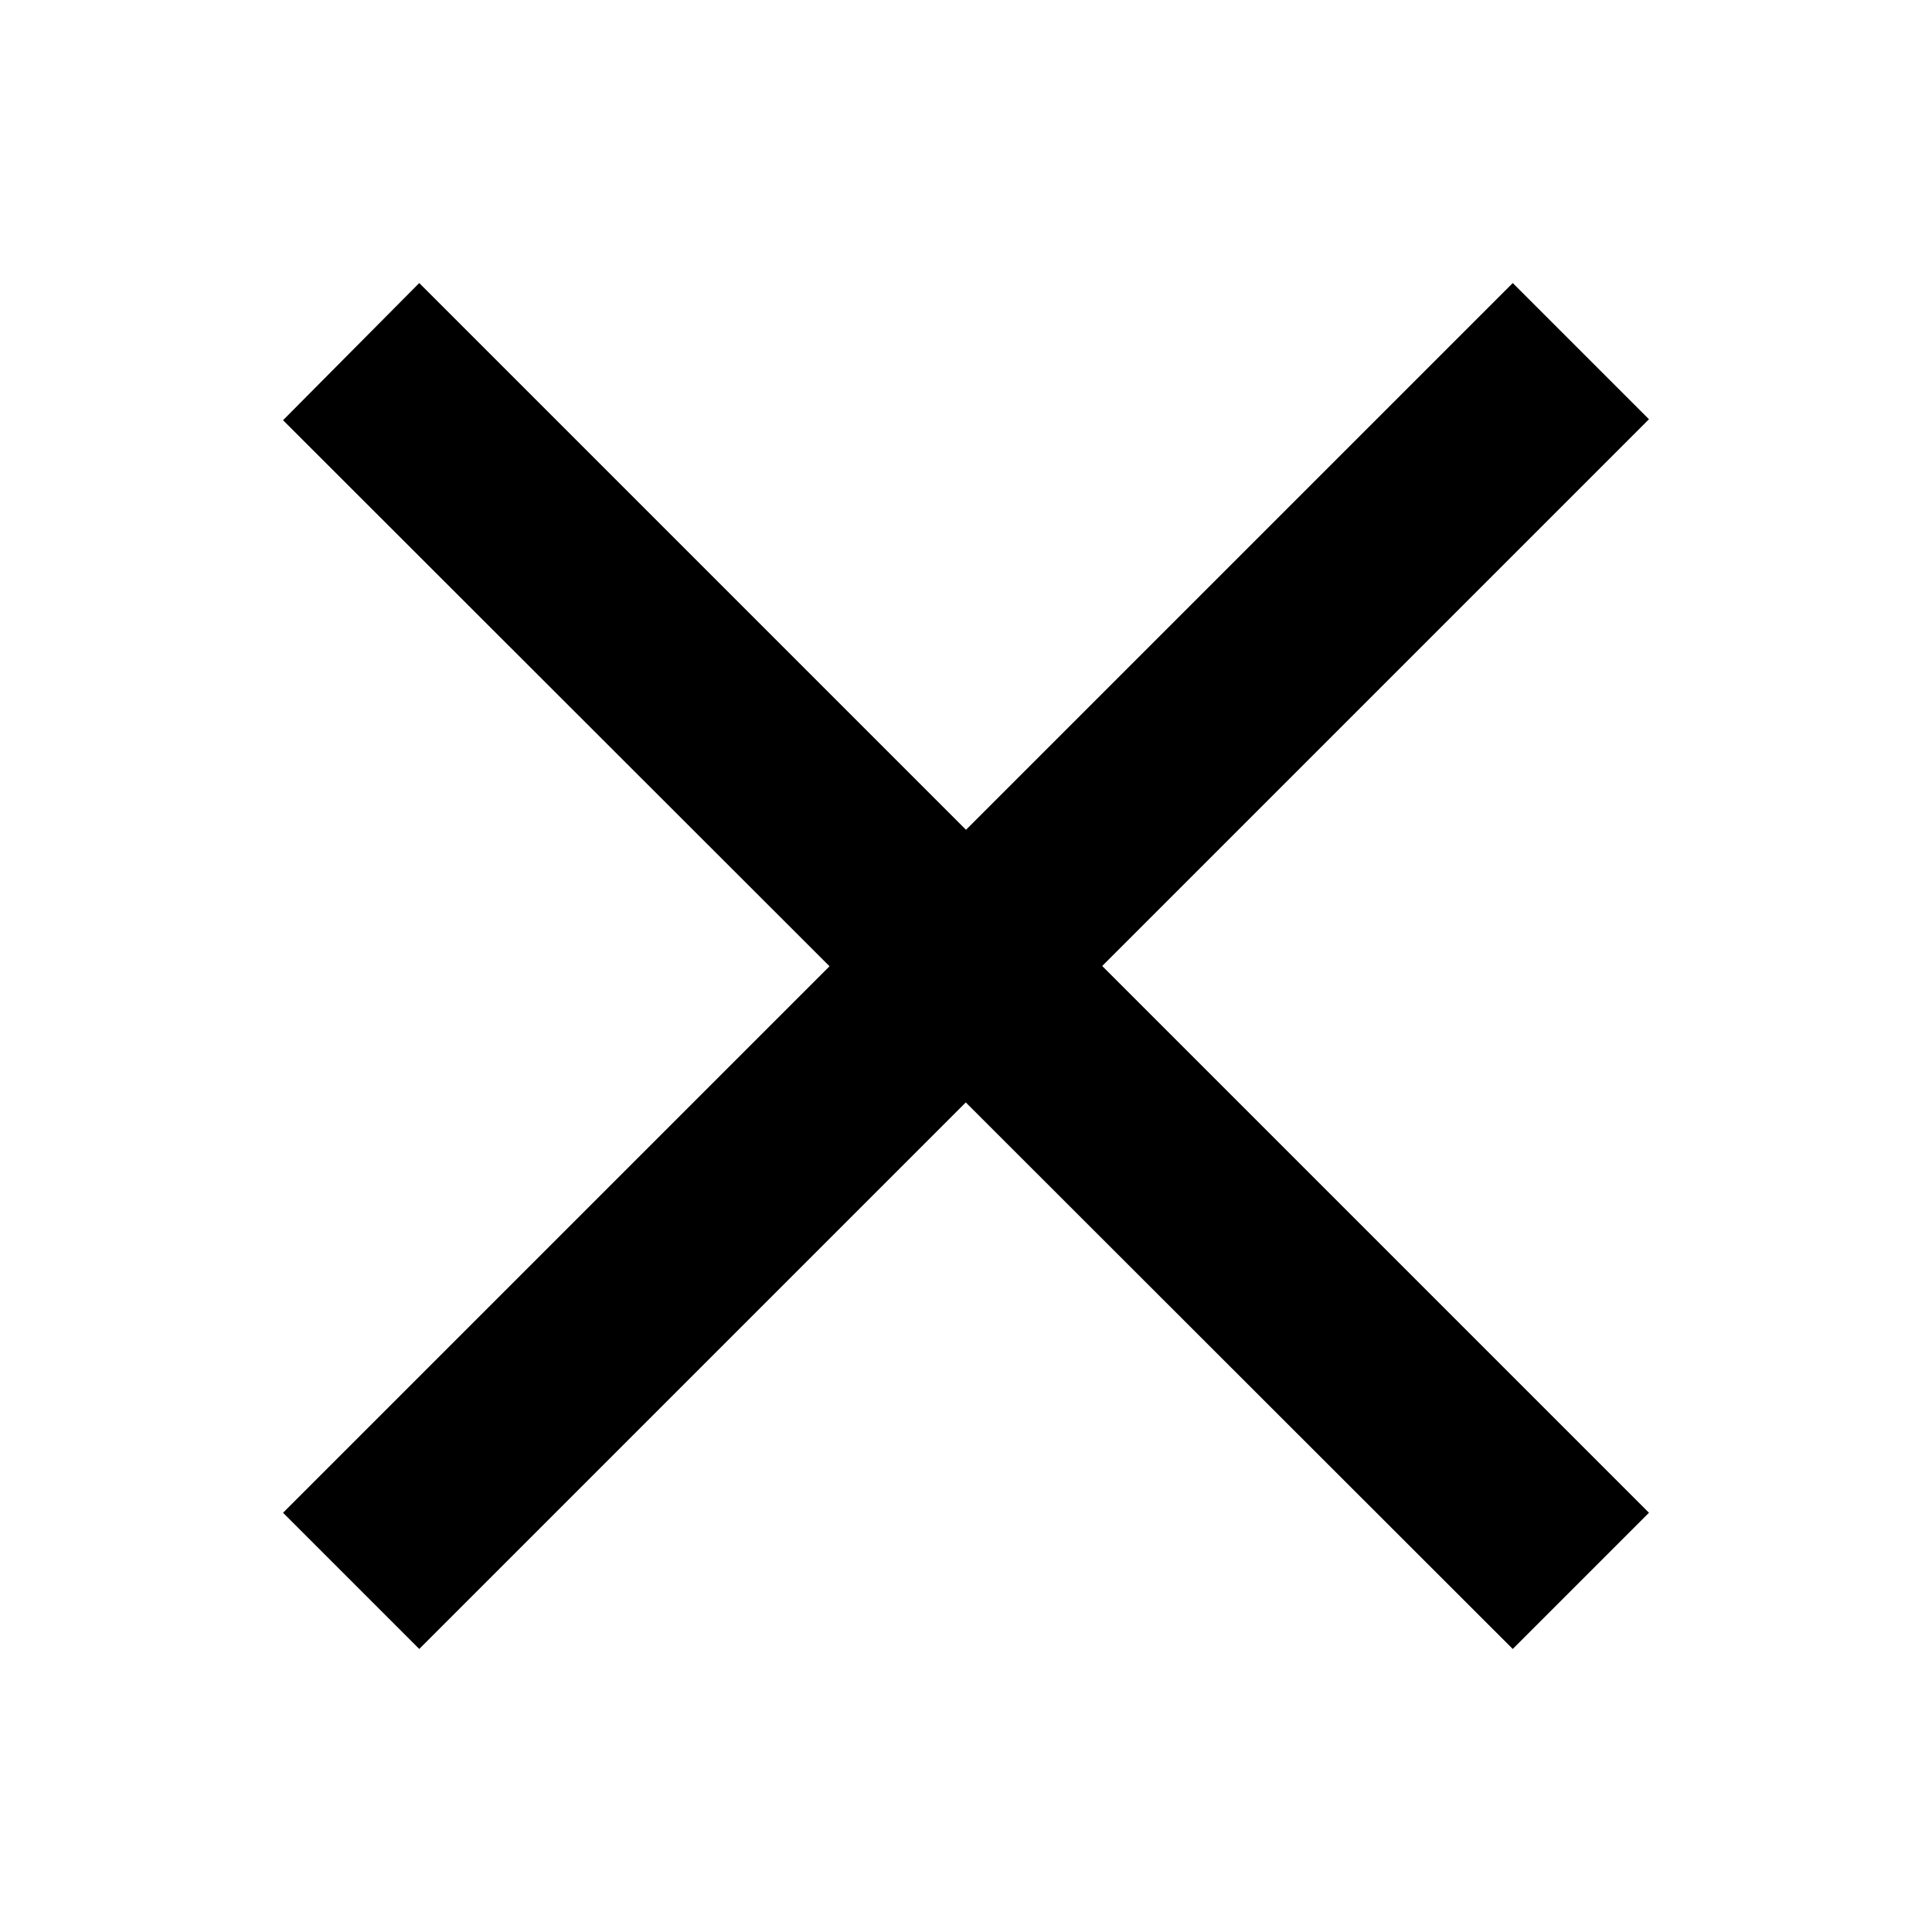
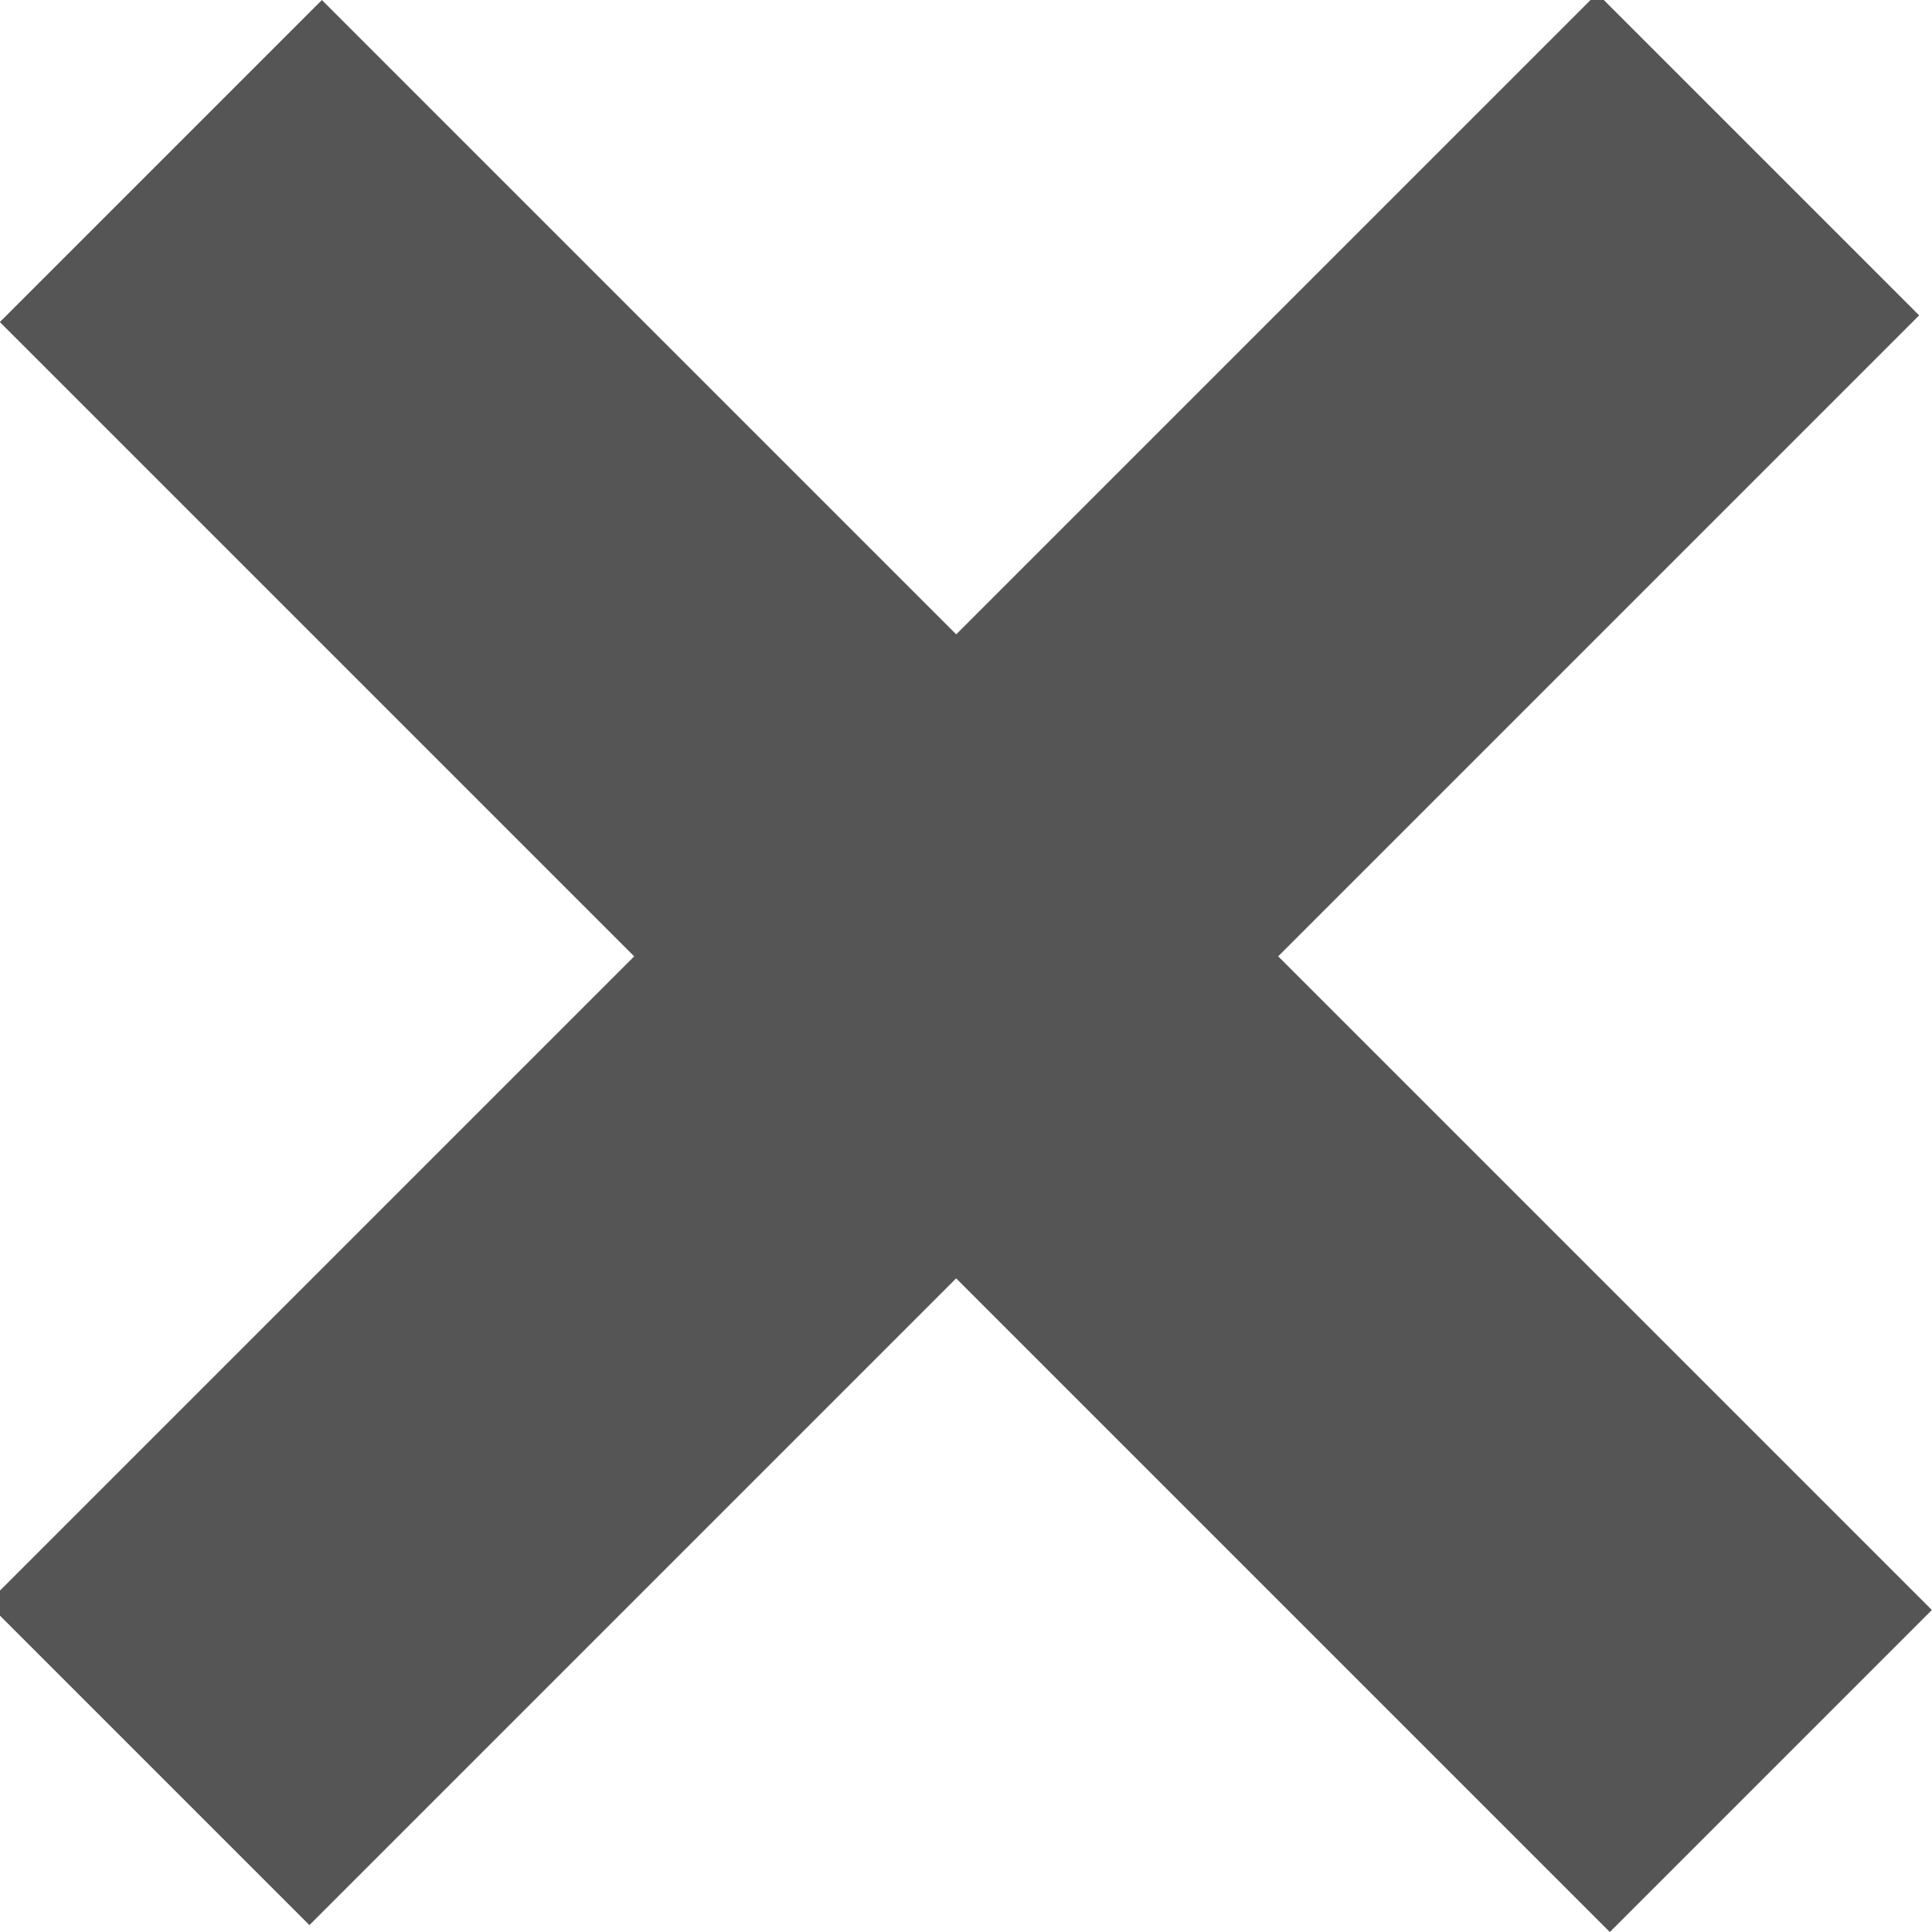
- <svg xmlns="http://www.w3.org/2000/svg" width="20" height="20" viewBox="0 0 20 20">
-   <path d="M4.34 2.93l12.73 12.73-1.41 1.41L2.93 4.35z" />
-   <path d="M17.07 4.34L4.34 17.07l-1.41-1.41L15.66 2.93z" />
+ <svg xmlns="http://www.w3.org/2000/svg" width="13.592" height="13.592">
+   <g transform="translate(-578.659 -309.301)" fill="#555">
+     <rect width="3.204" height="16.018" x="188.862" y="629.484" transform="rotate(-45)" />
+     <rect width="3.204" height="16.018" x="-639.095" y="182.455" transform="matrix(-.707 -.707 .707 -.707 0 0)" />
+   </g>
</svg>
